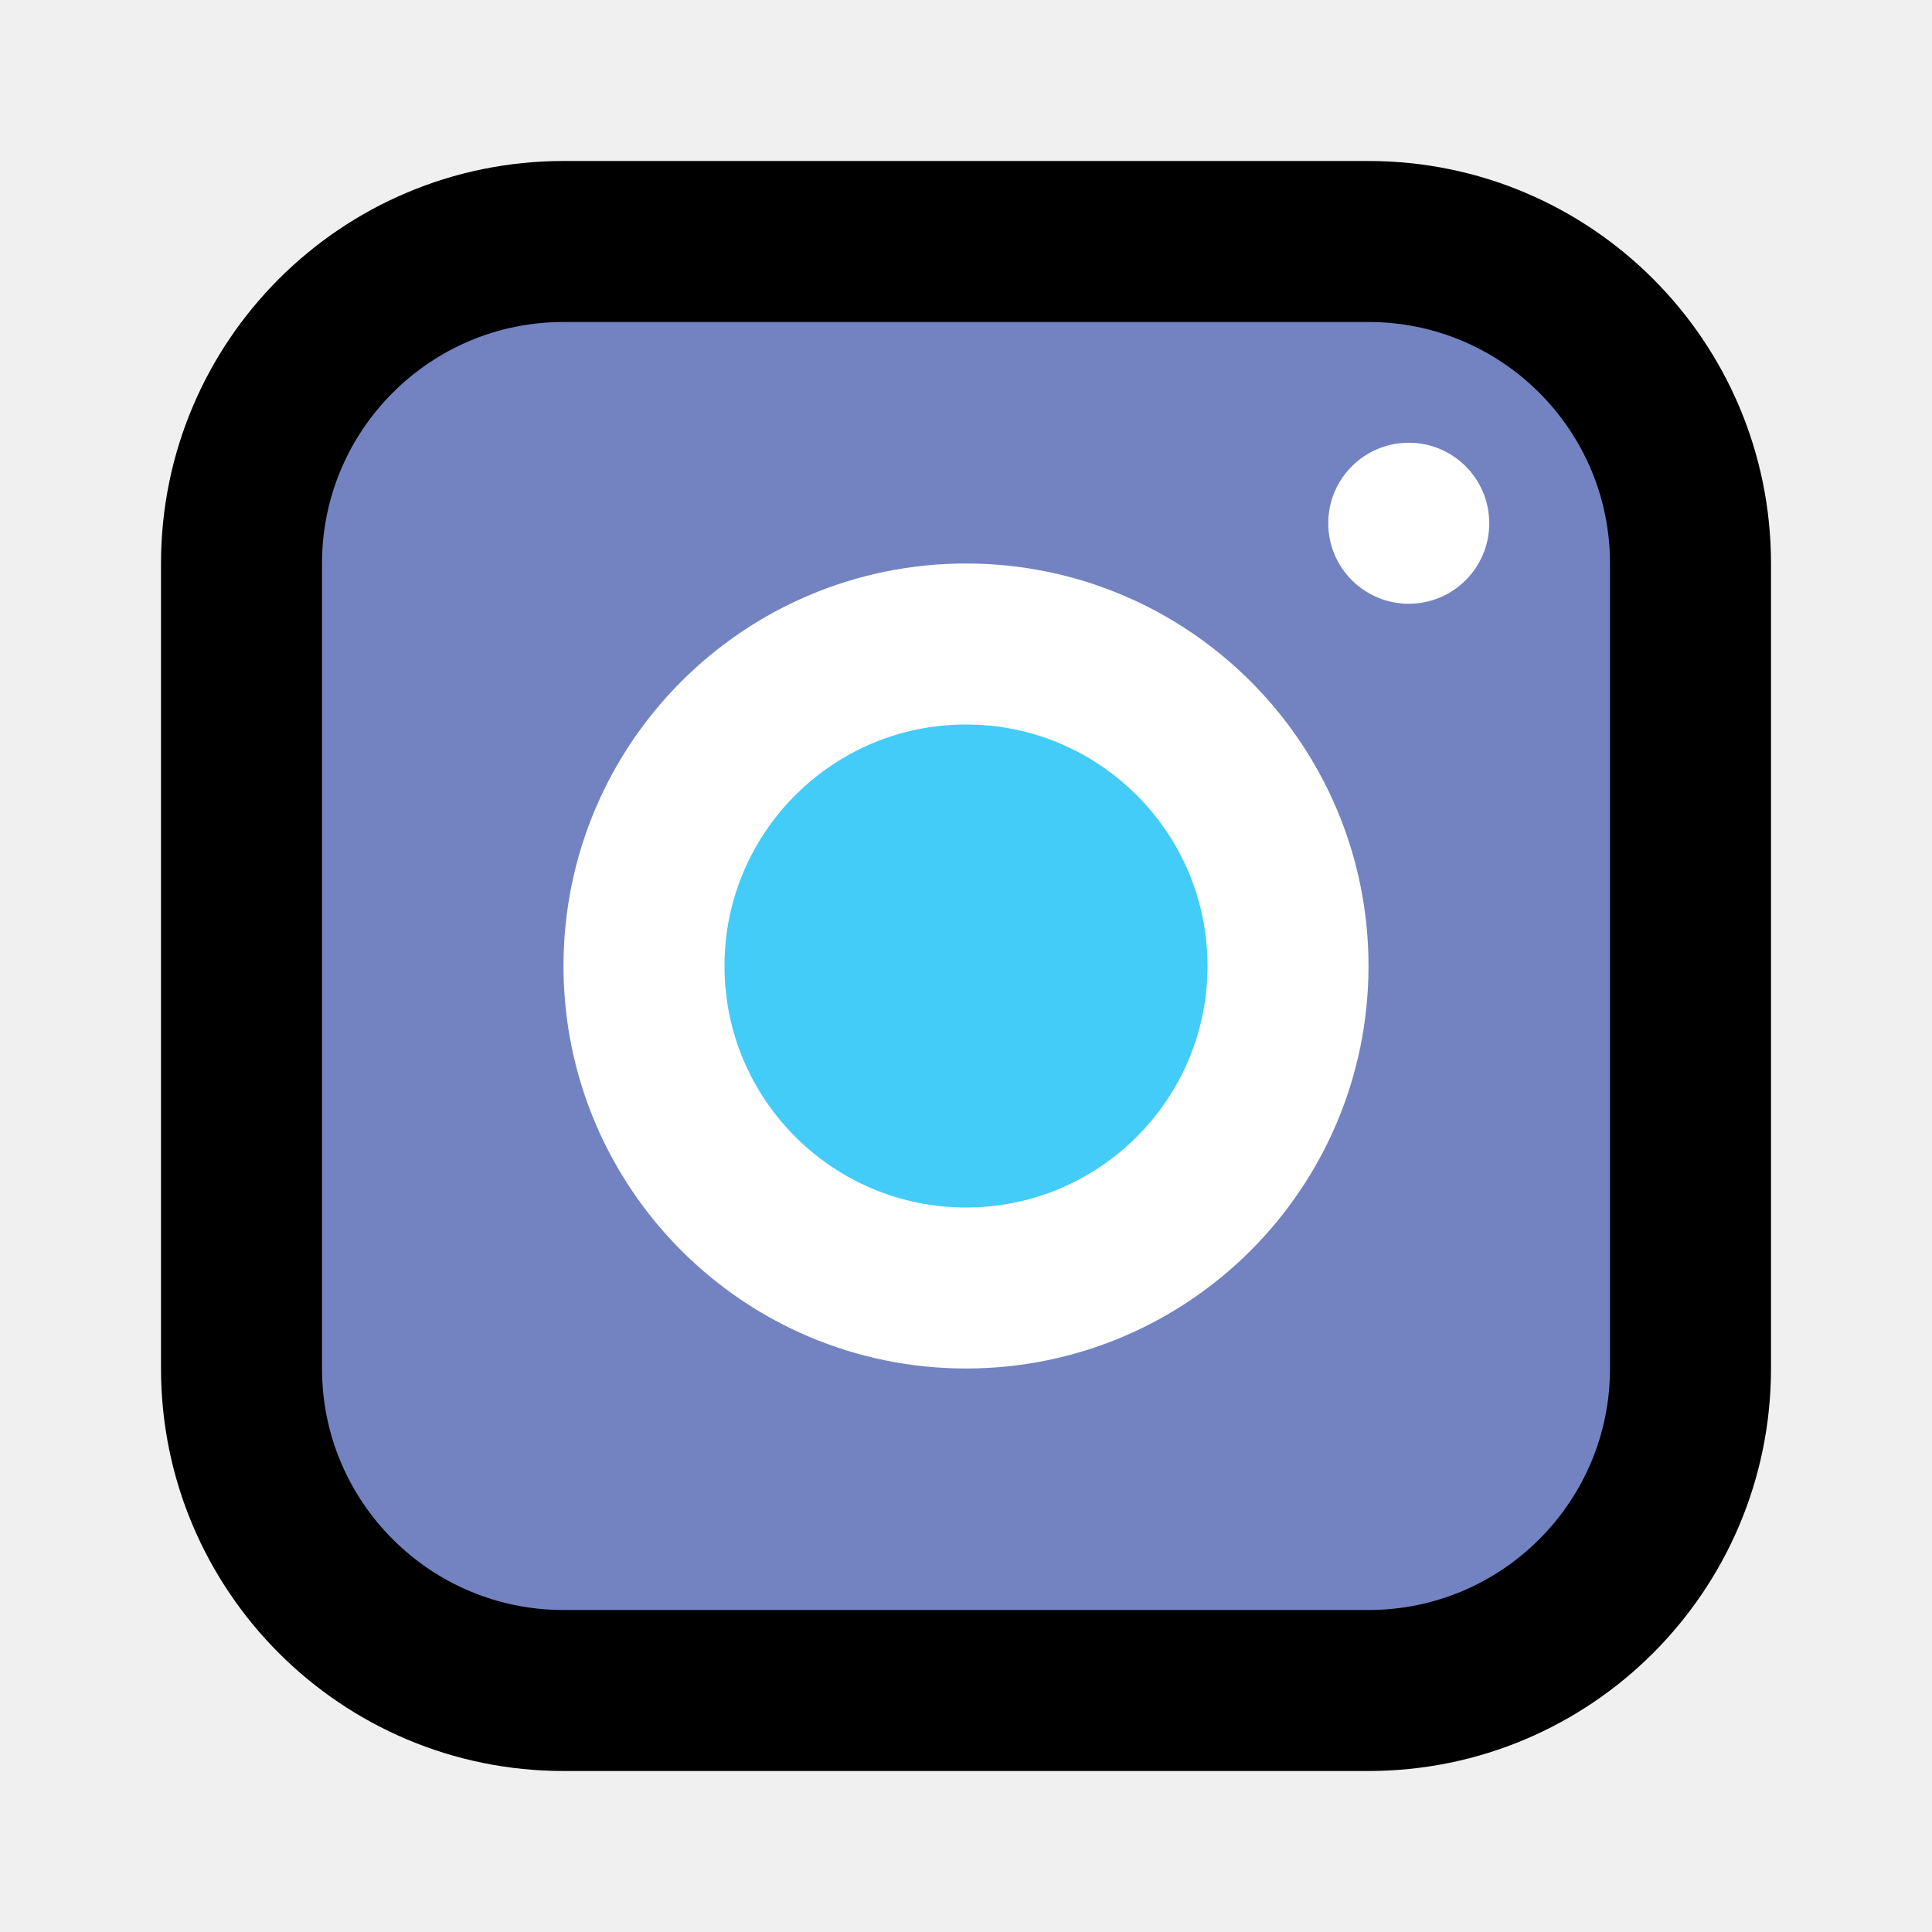
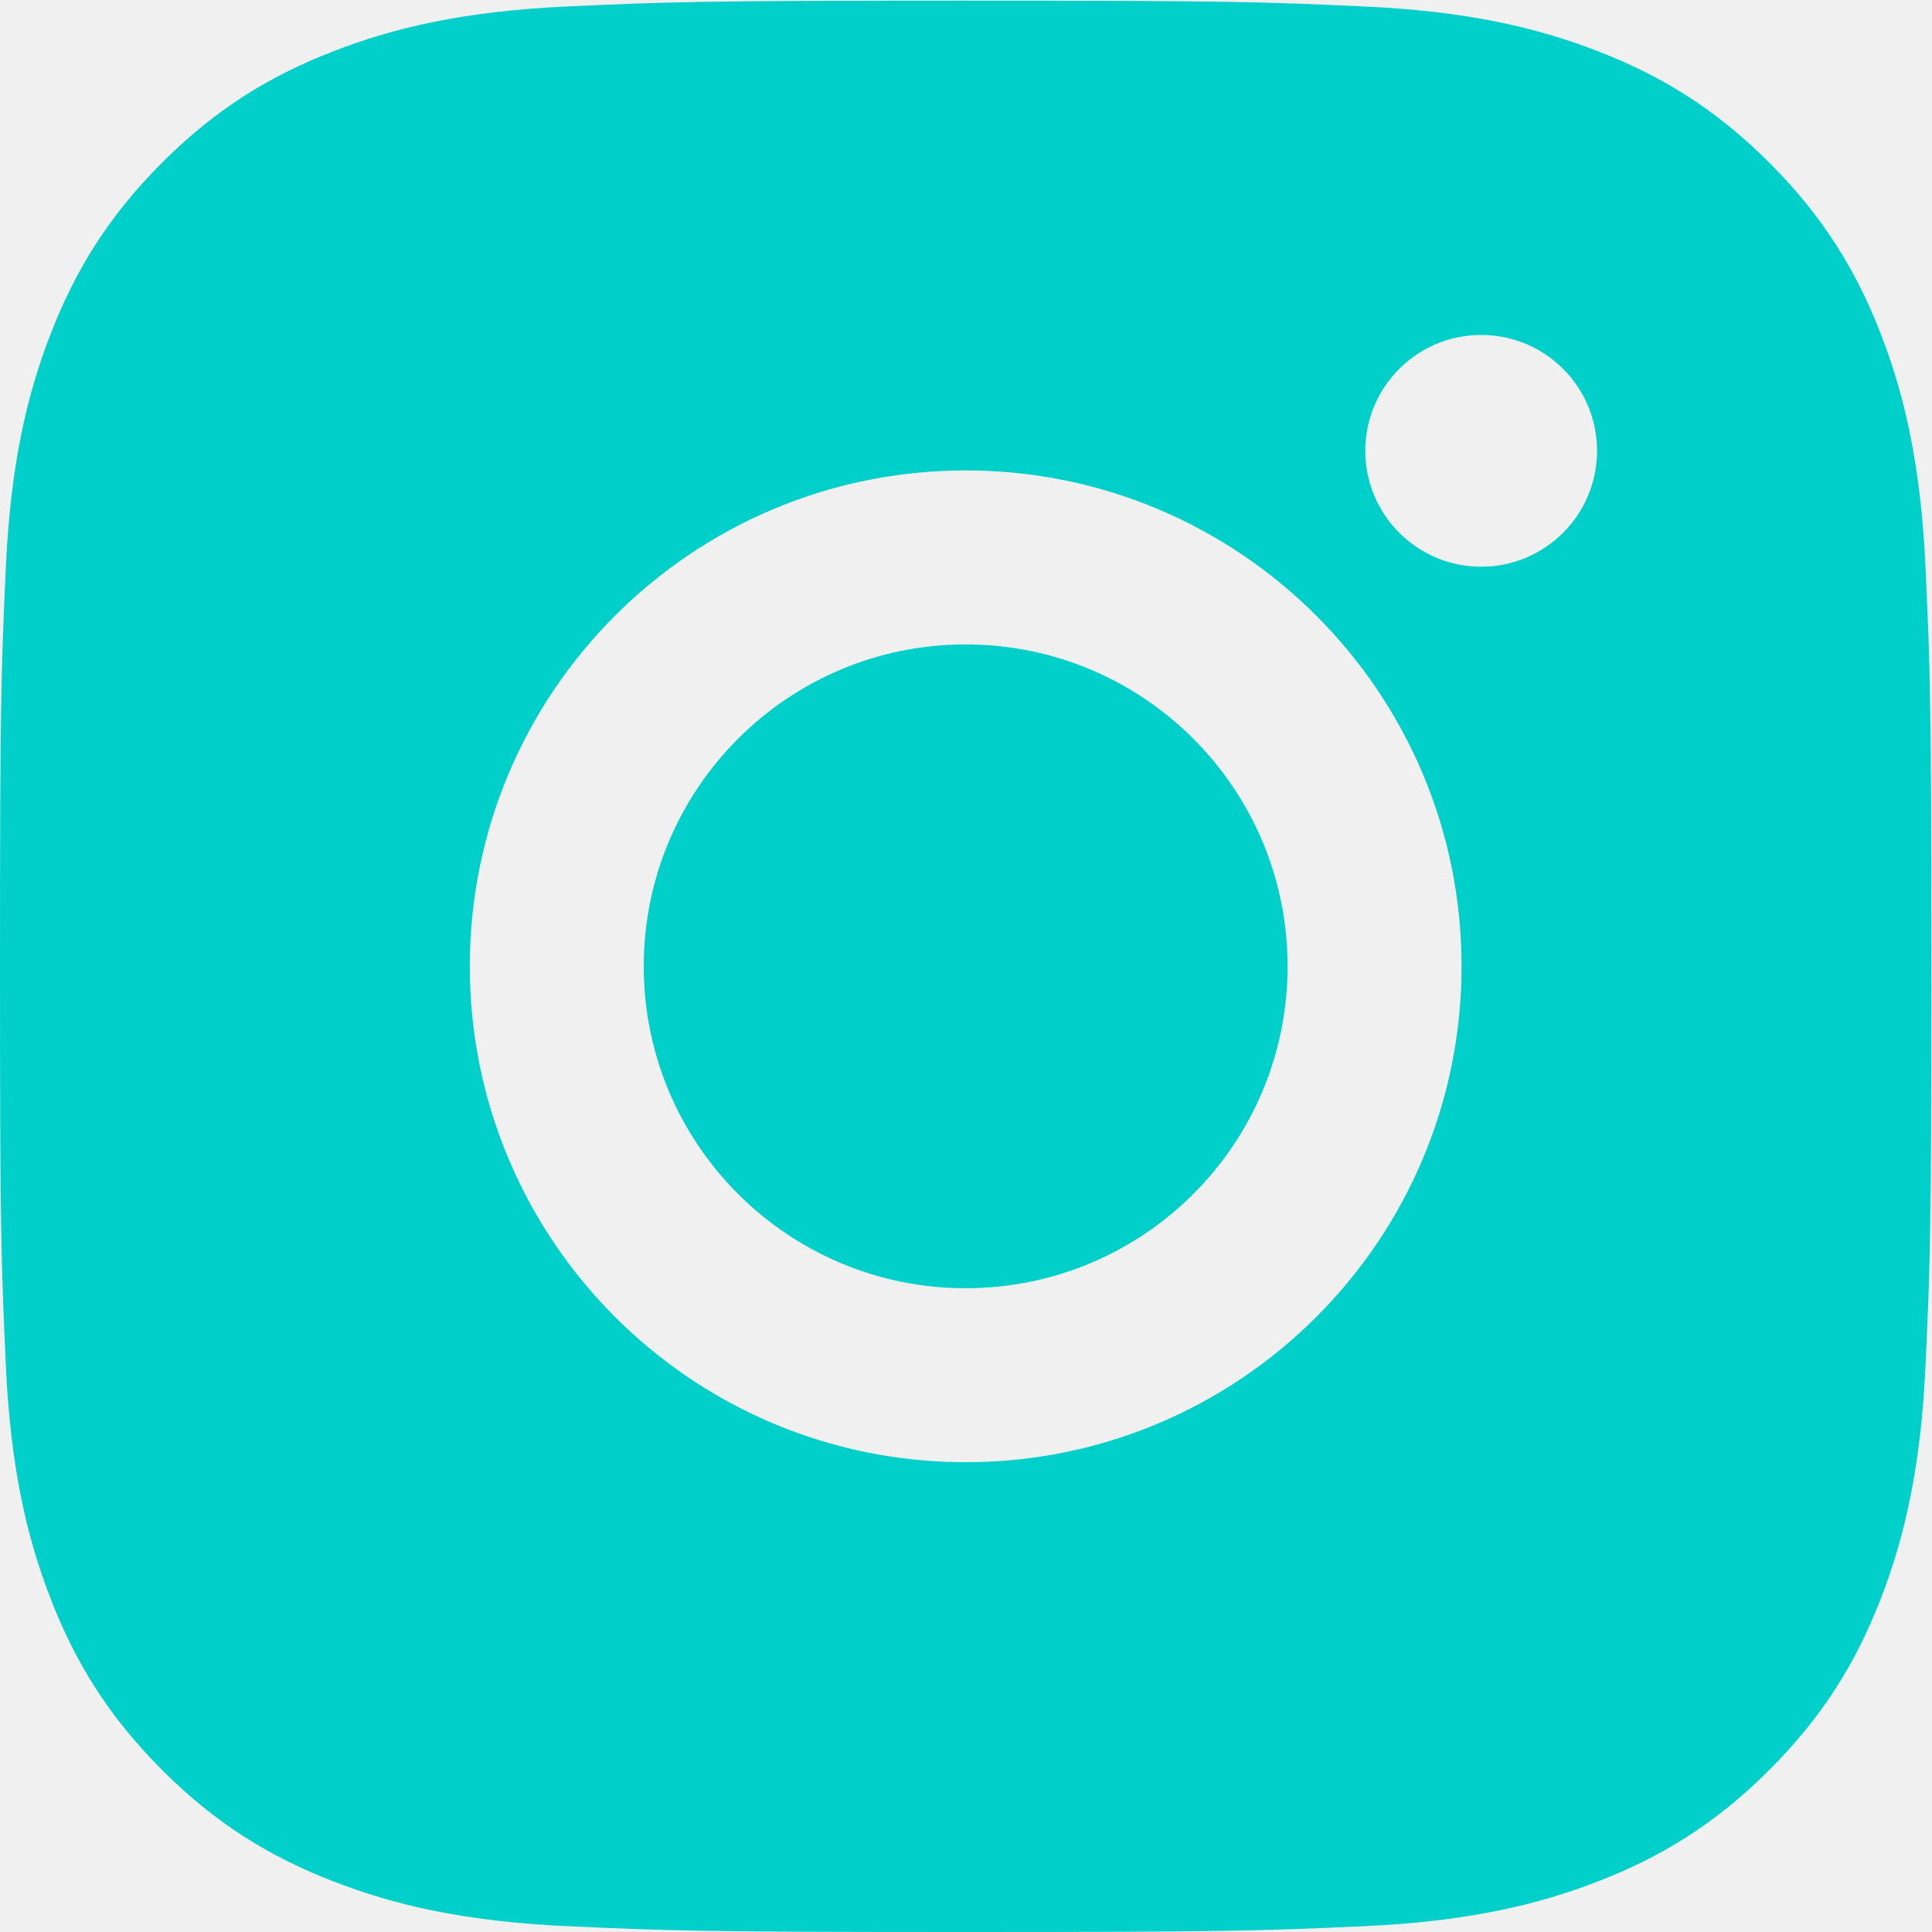
- <svg xmlns="http://www.w3.org/2000/svg" width="1.2rem" height="1.2rem" viewBox="0 0 48 48">
-   <g fill="none">
-     <path fill="#7383c1" stroke="#000" stroke-linejoin="round" stroke-width="4" d="M34 6H14C9.582 6 6 9.582 6 14V34C6 38.418 9.582 42 14 42H34C38.418 42 42 38.418 42 34V14C42 9.582 38.418 6 34 6Z" />
-     <path fill="#43ccf8" stroke="#fff" stroke-linejoin="round" stroke-width="4" d="M24 32C28.418 32 32 28.418 32 24C32 19.582 28.418 16 24 16C19.582 16 16 19.582 16 24C16 28.418 19.582 32 24 32Z" />
-     <path fill="#fff" d="M35 15C36.105 15 37 14.105 37 13C37 11.895 36.105 11 35 11C33.895 11 33 11.895 33 13C33 14.105 33.895 15 35 15Z" />
+ <svg xmlns="http://www.w3.org/2000/svg" width="64px" height="64px" viewBox="0 0 24 24" id="meteor-icon-kit__solid-instagram" fill="none">
+   <g id="SVGRepo_bgCarrier" stroke-width="0" />
+   <g id="SVGRepo_tracerCarrier" stroke-linecap="round" stroke-linejoin="round" />
+   <g id="SVGRepo_iconCarrier">
+     <path fill-rule="evenodd" clip-rule="evenodd" d="M11.996 0.008C8.738 0.008 8.33 0.022 7.05 0.08C5.773 0.138 4.901 0.341 4.138 0.638C3.349 0.944 2.68 1.354 2.013 2.021C1.347 2.688 0.936 3.357 0.63 4.146C0.333 4.909 0.13 5.781 0.072 7.058C0.014 8.338 0 8.746 0 12.004C0 15.262 0.014 15.671 0.072 16.95C0.13 18.227 0.333 19.099 0.63 19.862C0.936 20.651 1.347 21.32 2.013 21.987C2.68 22.654 3.349 23.064 4.138 23.37C4.901 23.667 5.773 23.87 7.05 23.928C8.33 23.986 8.738 24 11.996 24C15.254 24 15.663 23.986 16.942 23.928C18.219 23.87 19.091 23.667 19.854 23.37C20.643 23.064 21.312 22.654 21.979 21.987C22.646 21.32 23.056 20.651 23.363 19.862C23.659 19.099 23.862 18.227 23.92 16.95C23.979 15.671 23.992 15.262 23.992 12.004C23.992 8.746 23.979 8.338 23.92 7.058C23.862 5.781 23.659 4.909 23.363 4.146C23.056 3.357 22.646 2.688 21.979 2.021C21.312 1.354 20.643 0.944 19.854 0.638C19.091 0.341 18.219 0.138 16.942 0.08C15.663 0.022 15.254 0.008 11.996 0.008ZM7.997 12.004C7.997 14.213 9.788 16.003 11.996 16.003C14.205 16.003 15.995 14.213 15.995 12.004C15.995 9.796 14.205 8.005 11.996 8.005C9.788 8.005 7.997 9.796 7.997 12.004ZM5.836 12.004C5.836 8.602 8.594 5.844 11.996 5.844C15.398 5.844 18.156 8.602 18.156 12.004C18.156 15.406 15.398 18.164 11.996 18.164C8.594 18.164 5.836 15.406 5.836 12.004ZM18.4 7.04C19.195 7.04 19.839 6.395 19.839 5.6C19.839 4.805 19.195 4.161 18.4 4.161C17.605 4.161 16.96 4.805 16.96 5.6C16.96 6.395 17.605 7.04 18.4 7.04Z" fill="#01CFC9" />
  </g>
</svg>
